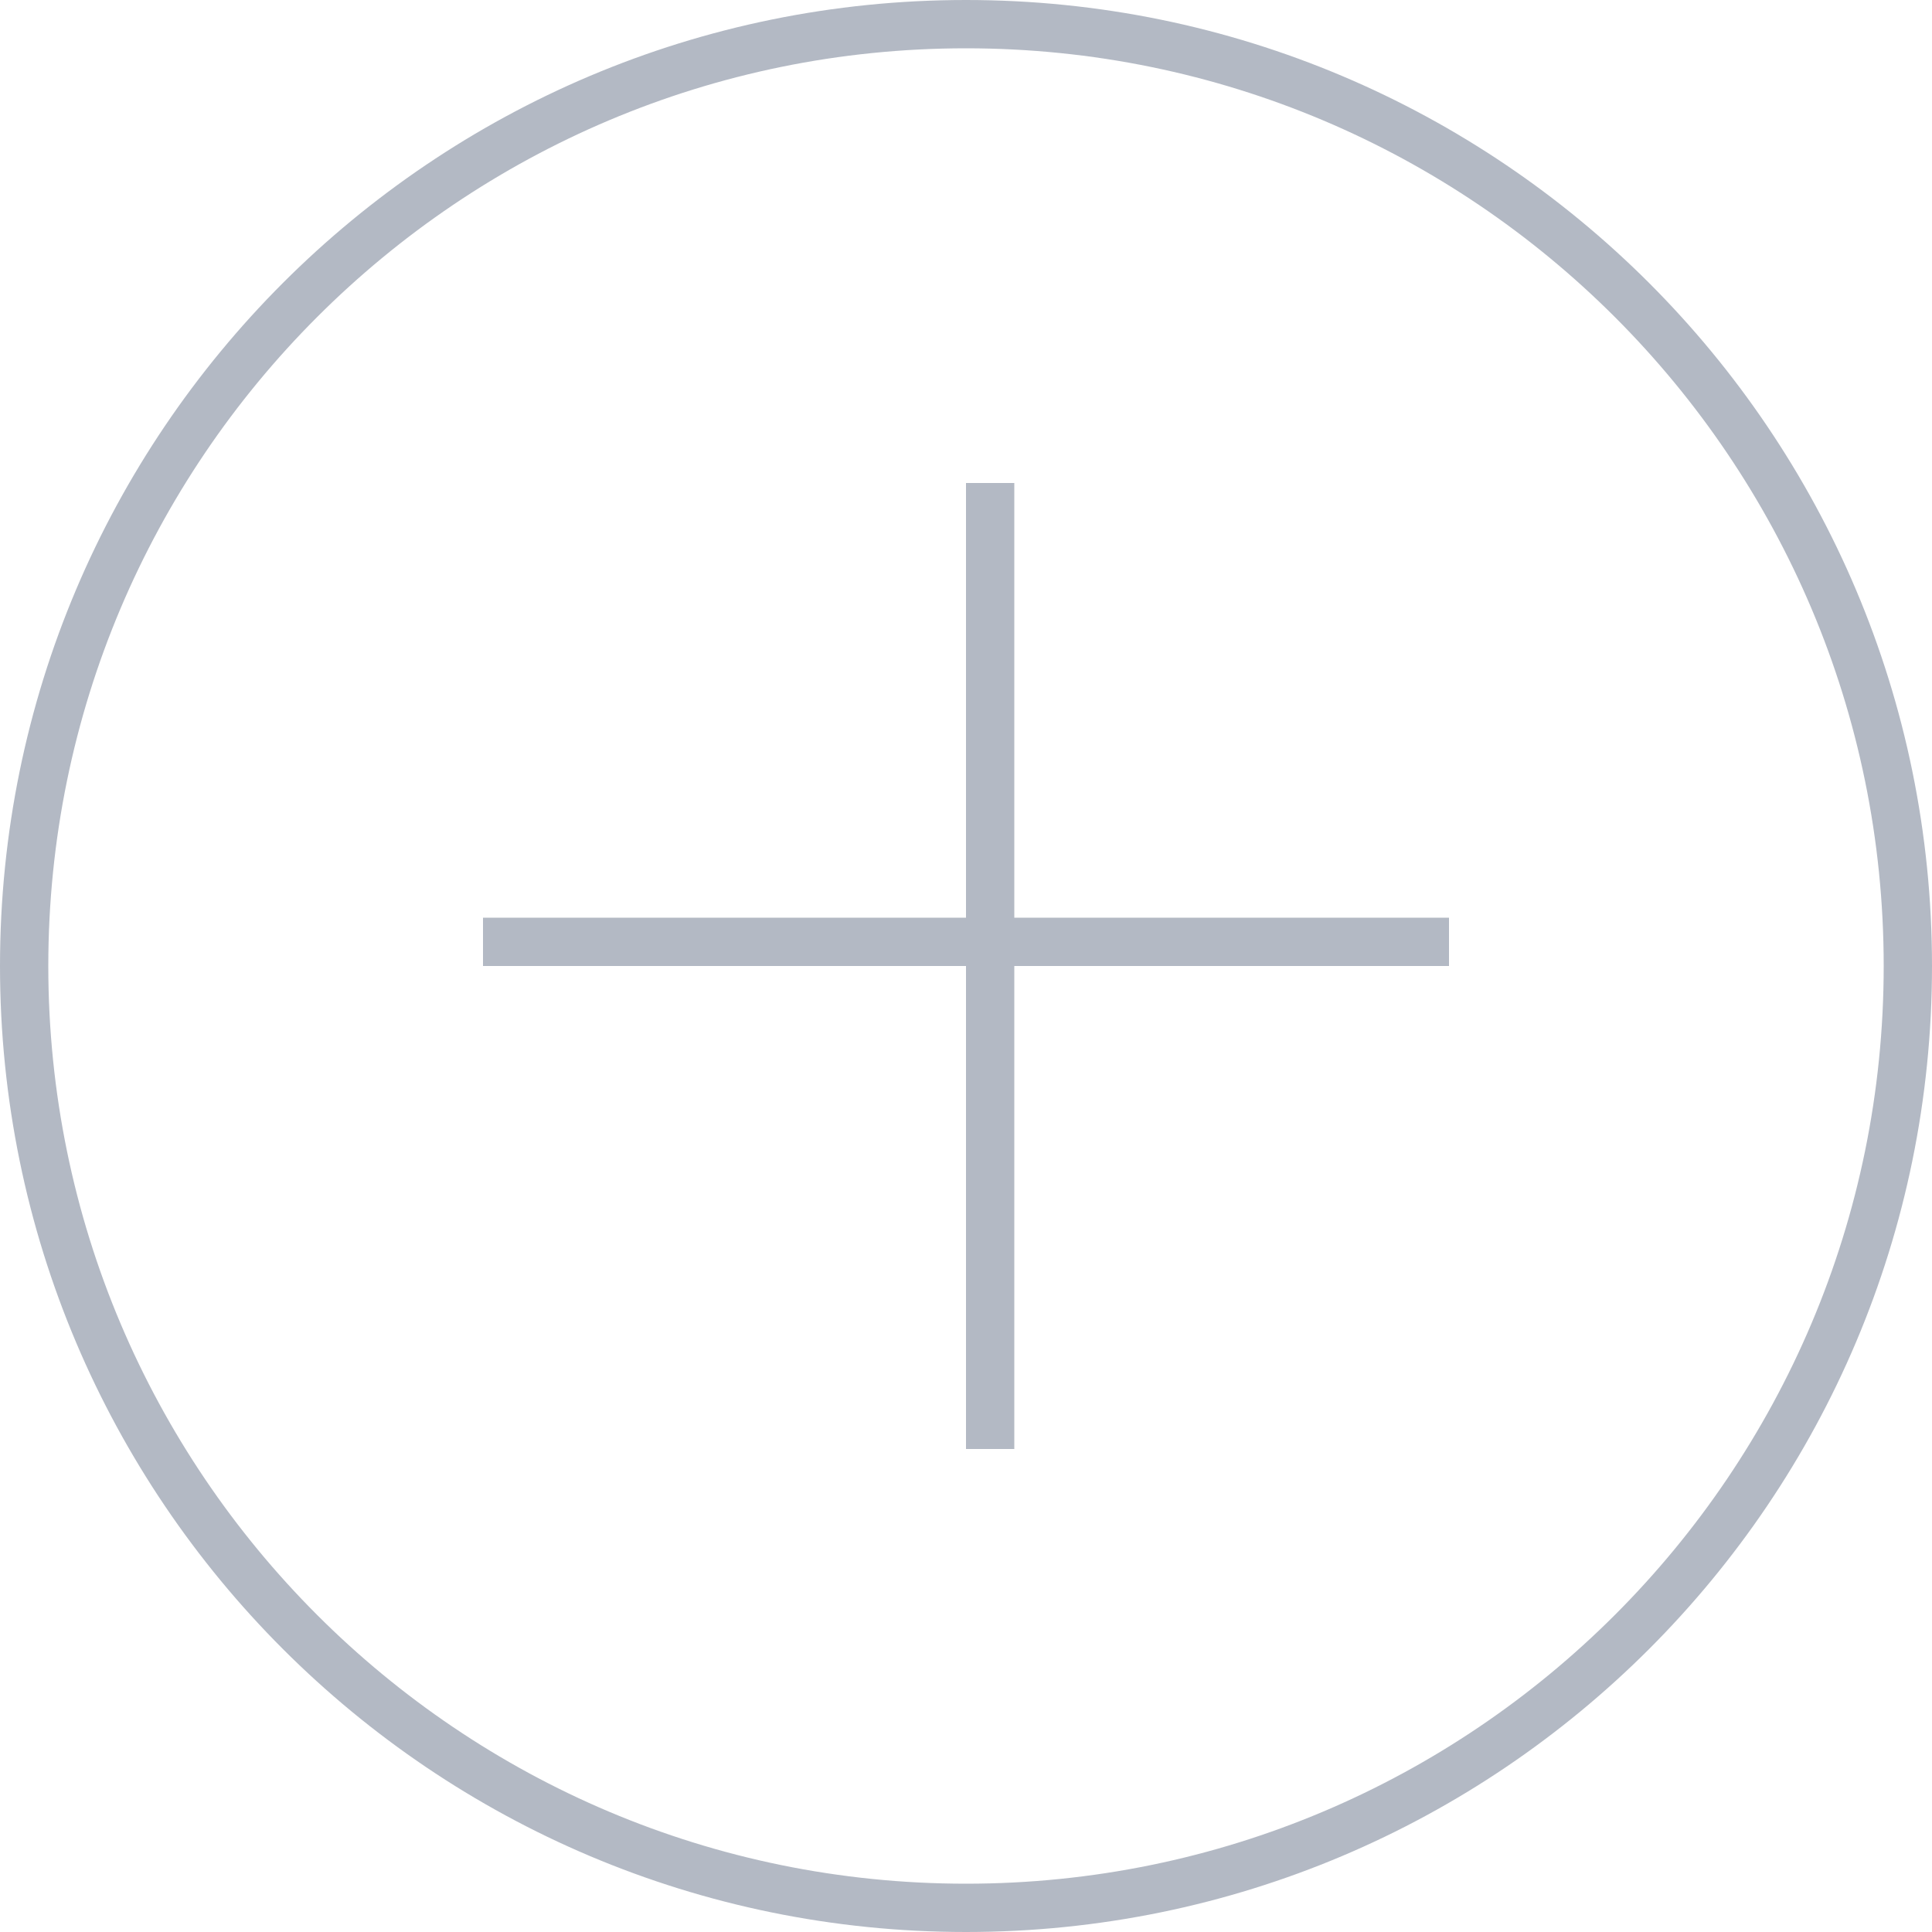
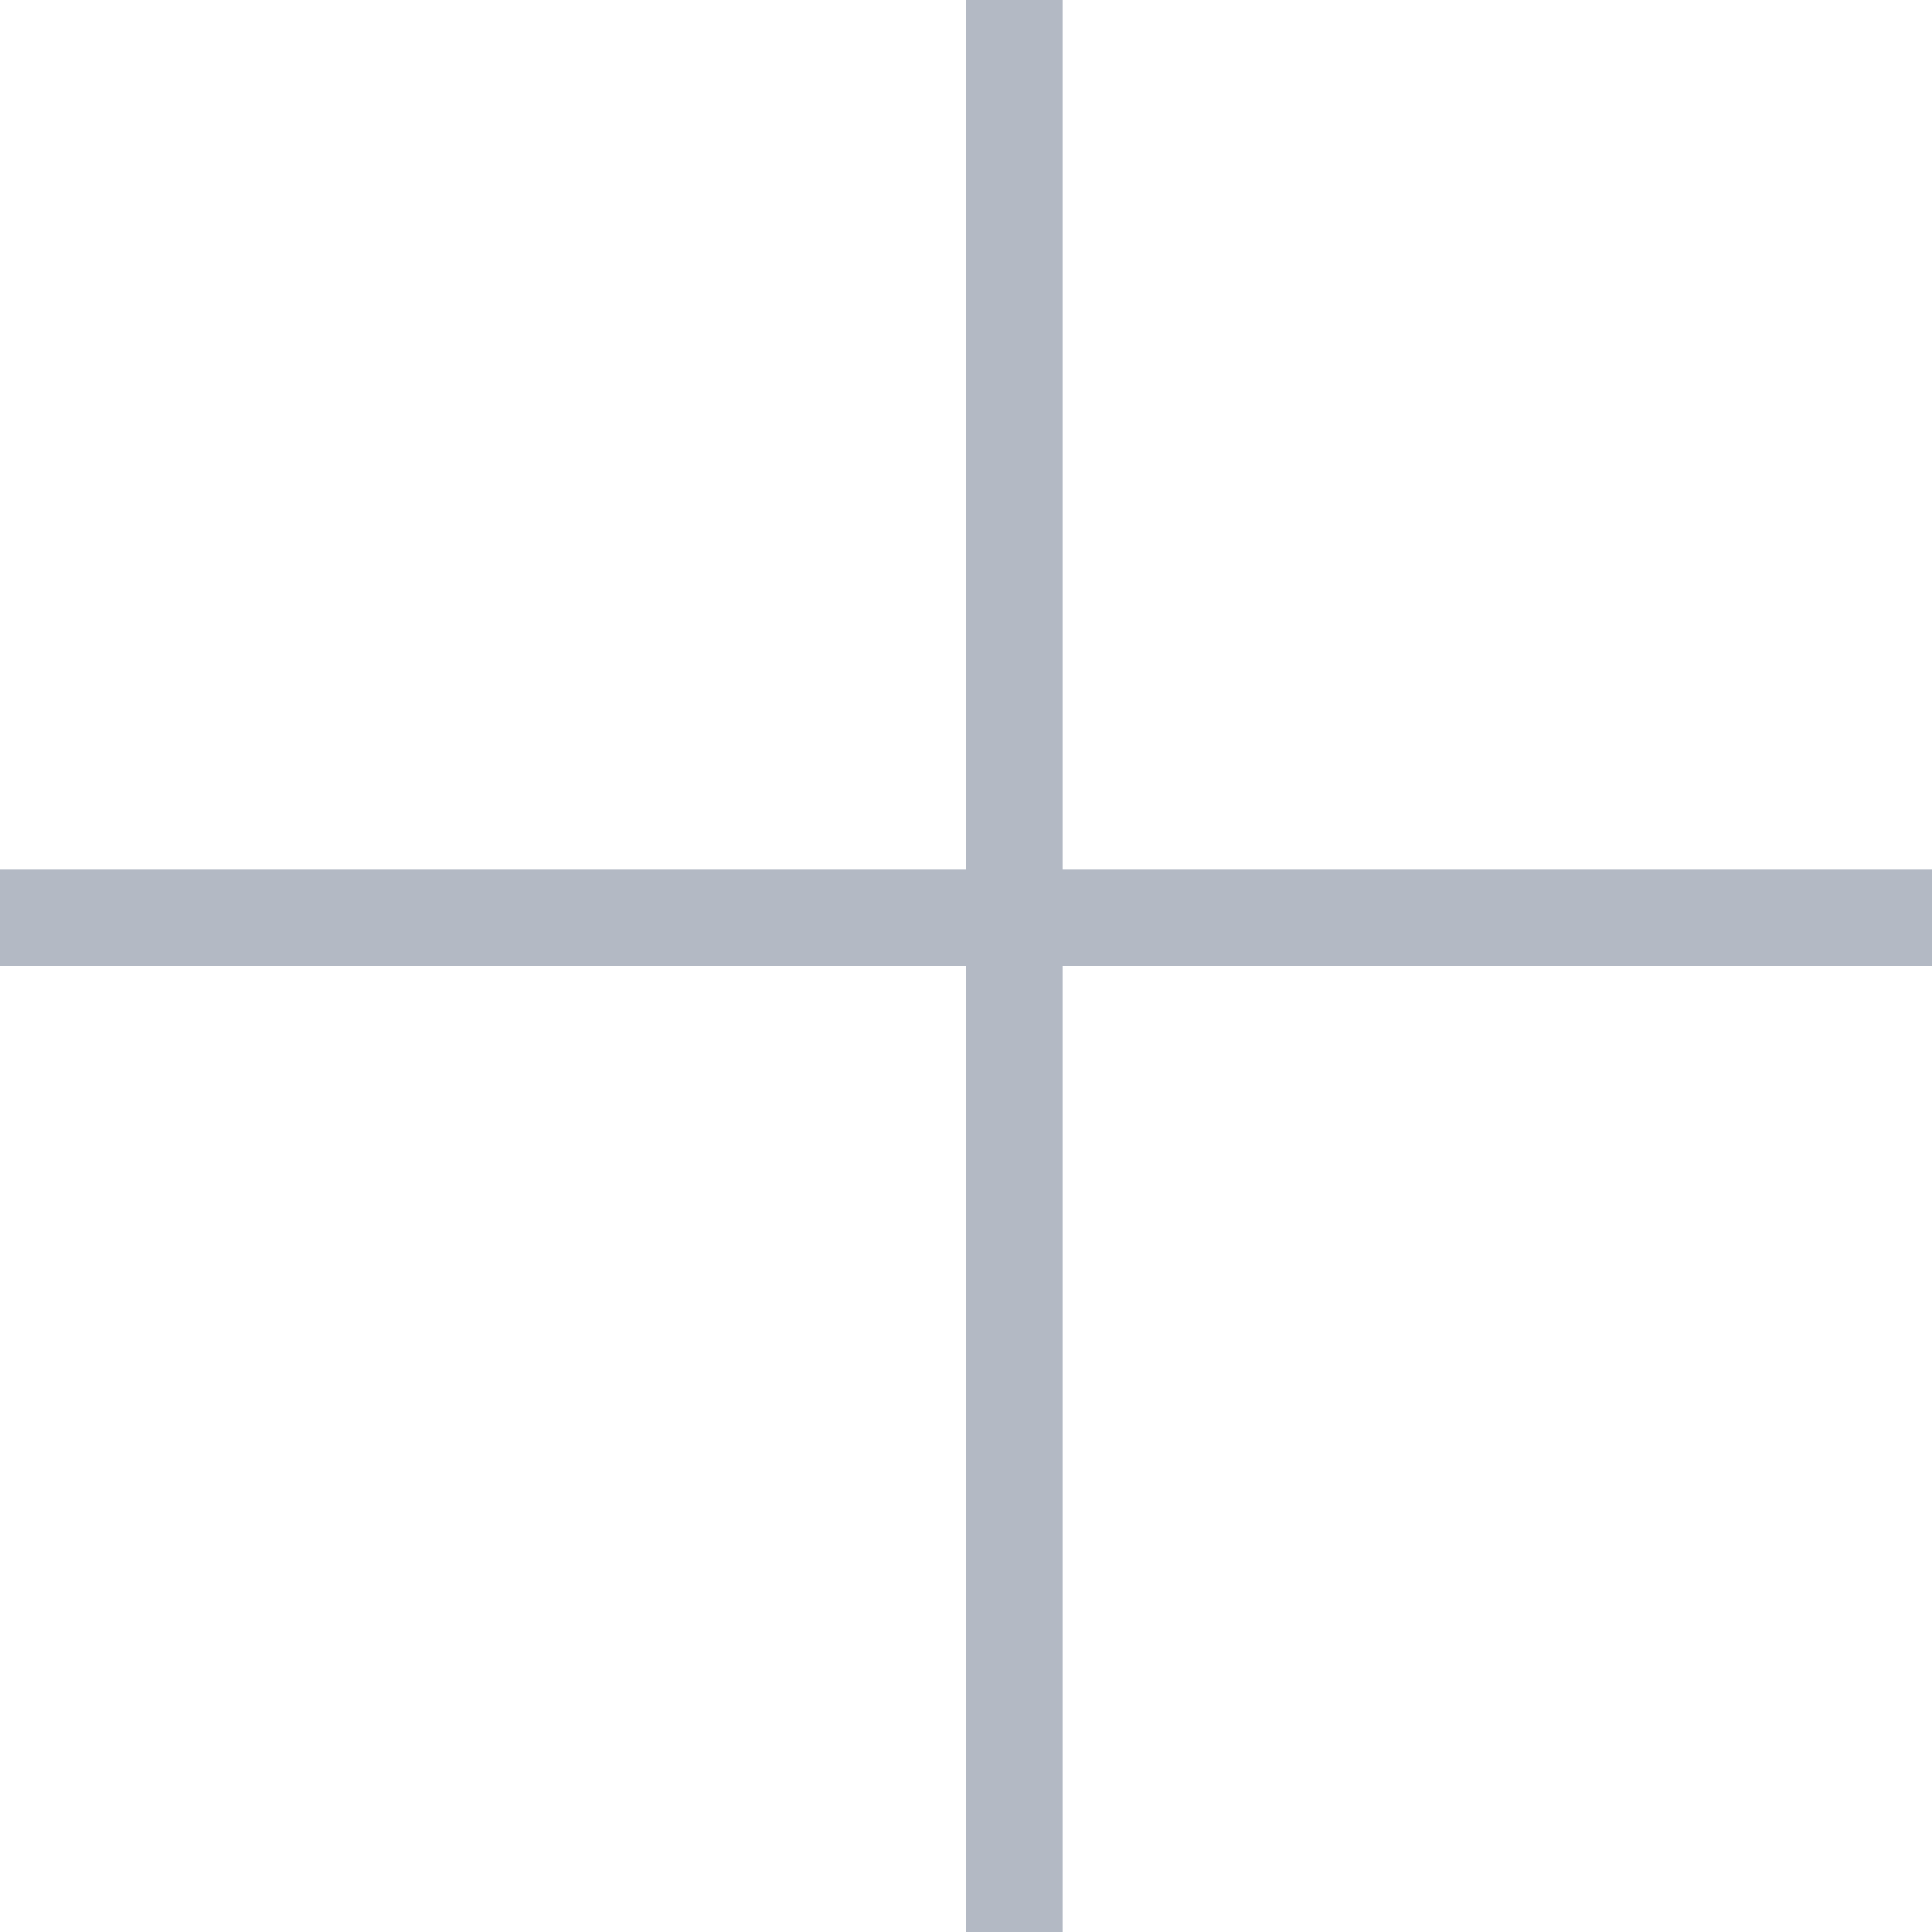
- <svg xmlns="http://www.w3.org/2000/svg" width="40" height="40" viewBox="0 0 40 40" fill="none">
-   <rect x="0.5" y="0.5" width="39" height="39" rx="19.5" stroke="#B3B9C4" />
-   <line x1="20.5" y1="10" x2="20.5" y2="30" stroke="#B3B9C4" />
-   <line x1="10" y1="19.5" x2="30" y2="19.5" stroke="#B3B9C4" />
+ <svg xmlns="http://www.w3.org/2000/svg" width="20" height="20" viewBox="0 0 20 20" fill="none">
+   <line x1="10.5" x2="10.5" y2="20" stroke="#B3B9C4" />
+   <line y1="9.5" x2="20" y2="9.5" stroke="#B3B9C4" />
</svg>
